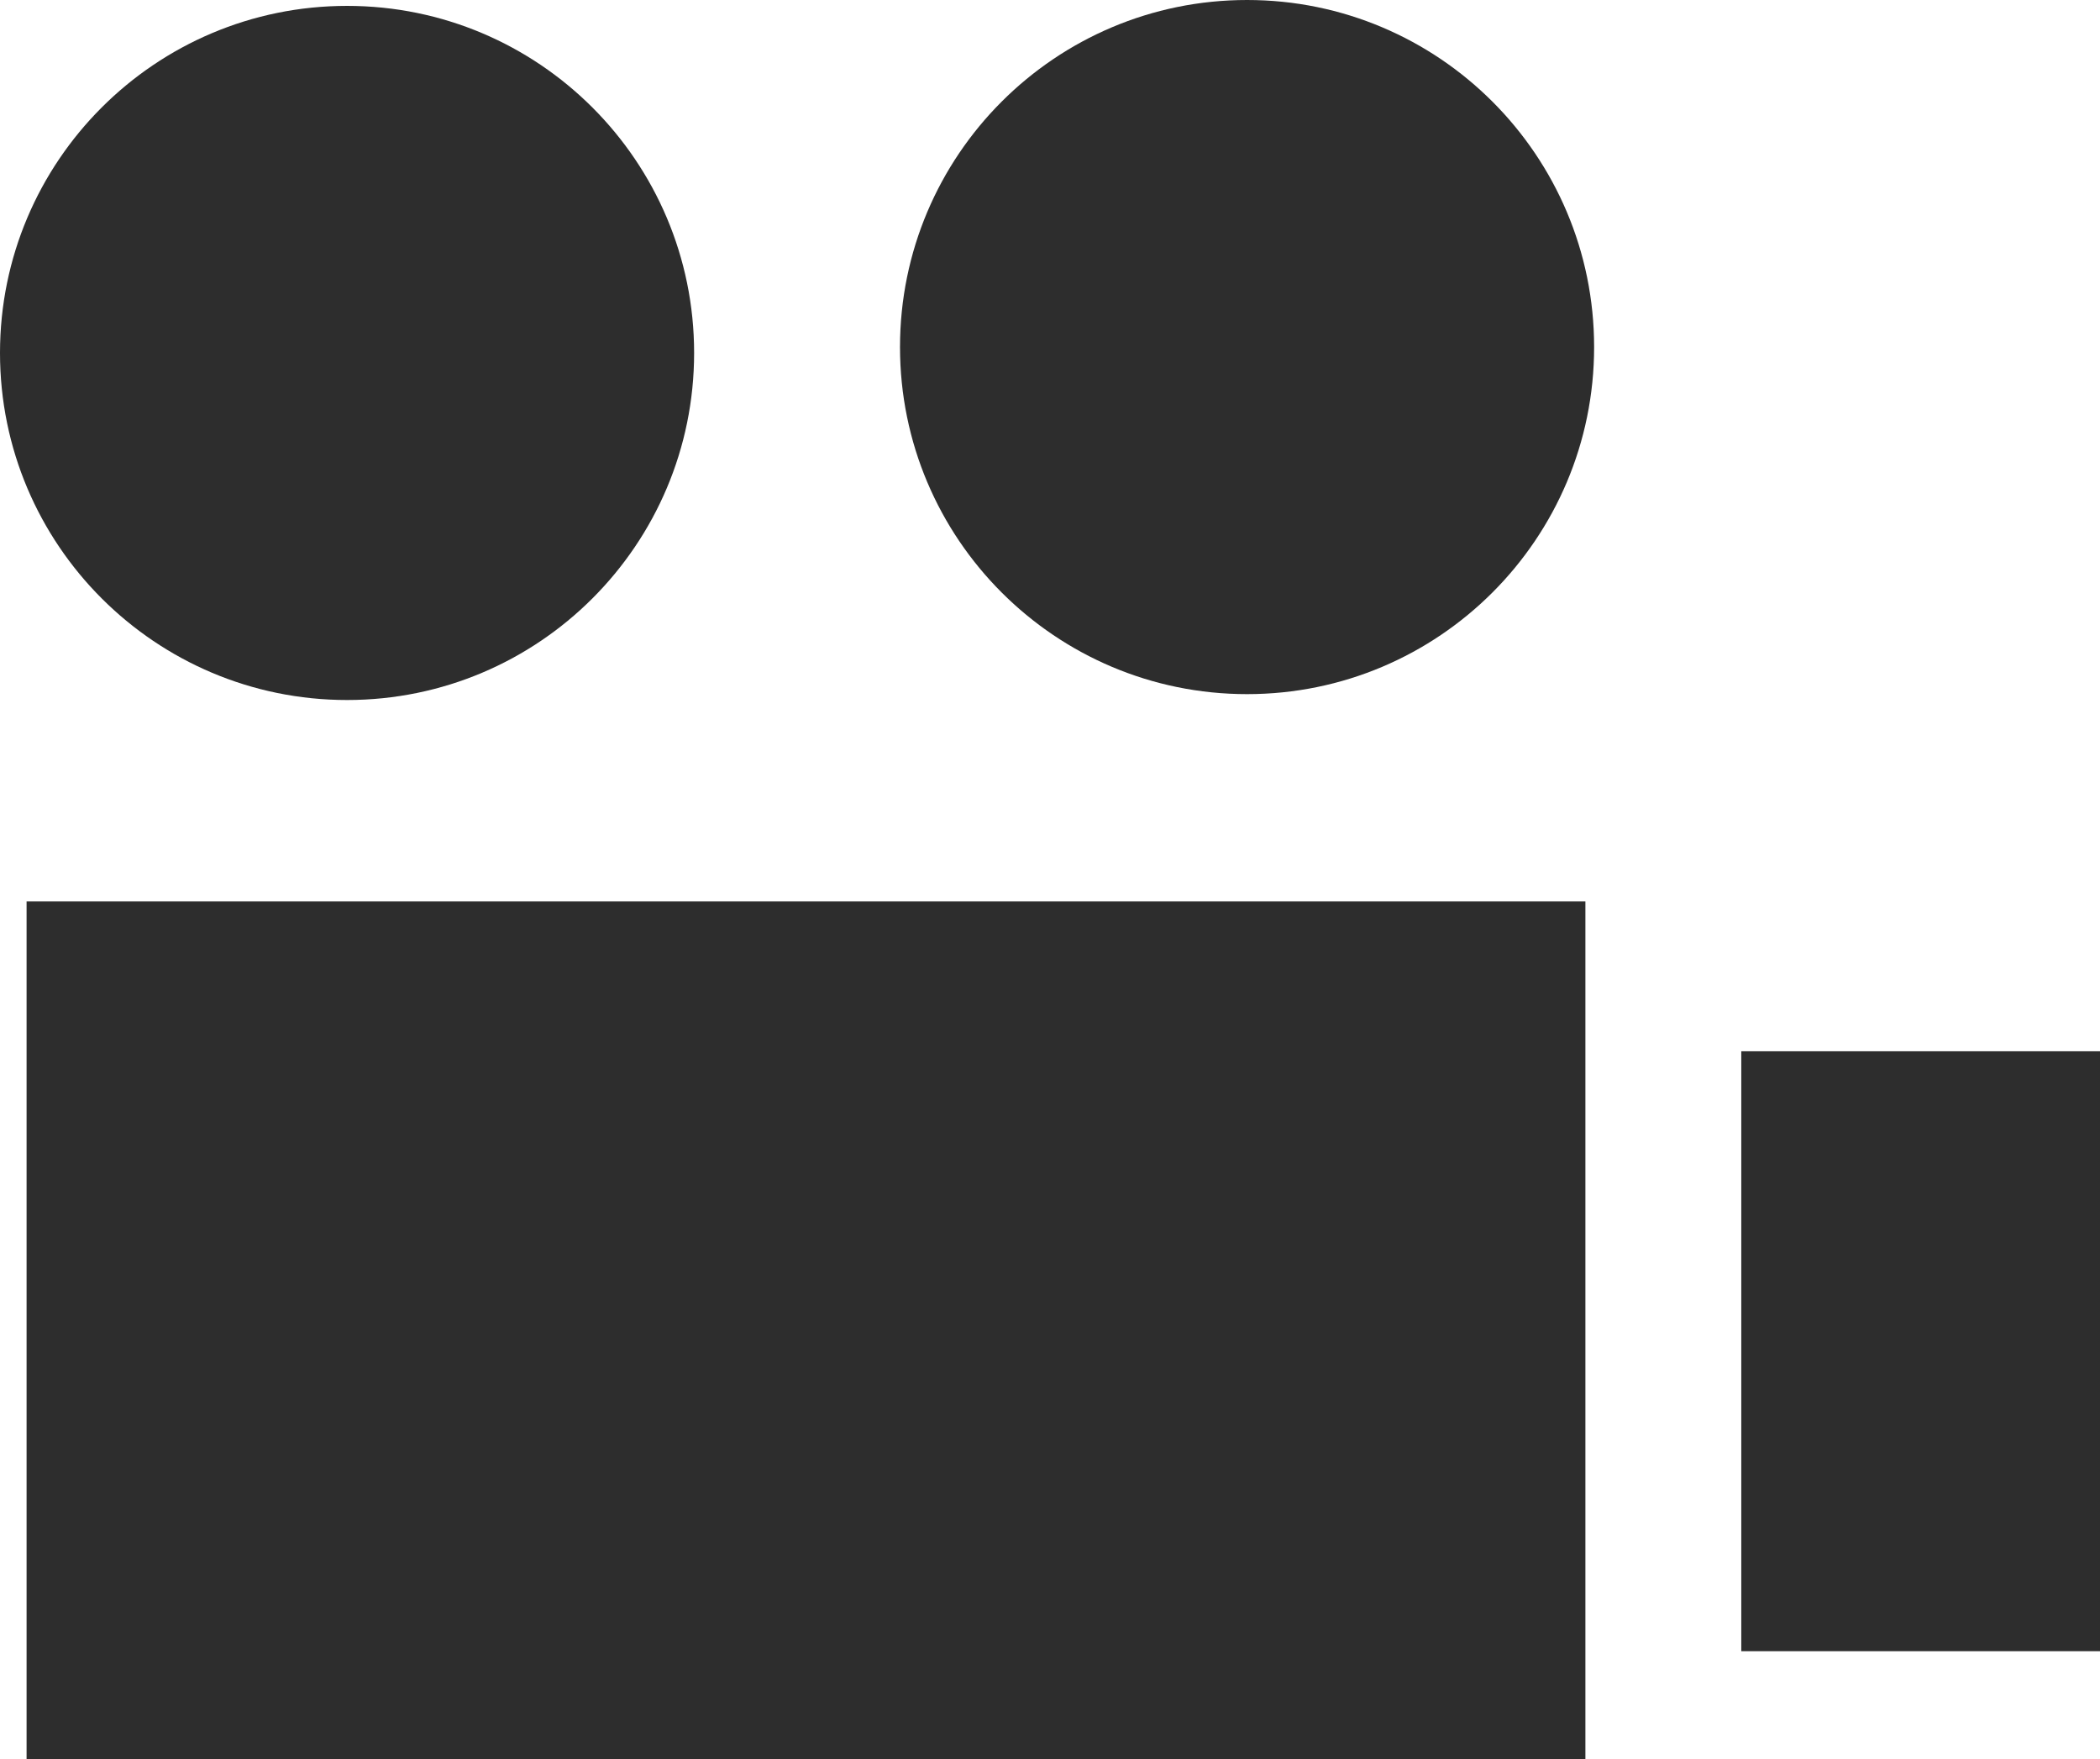
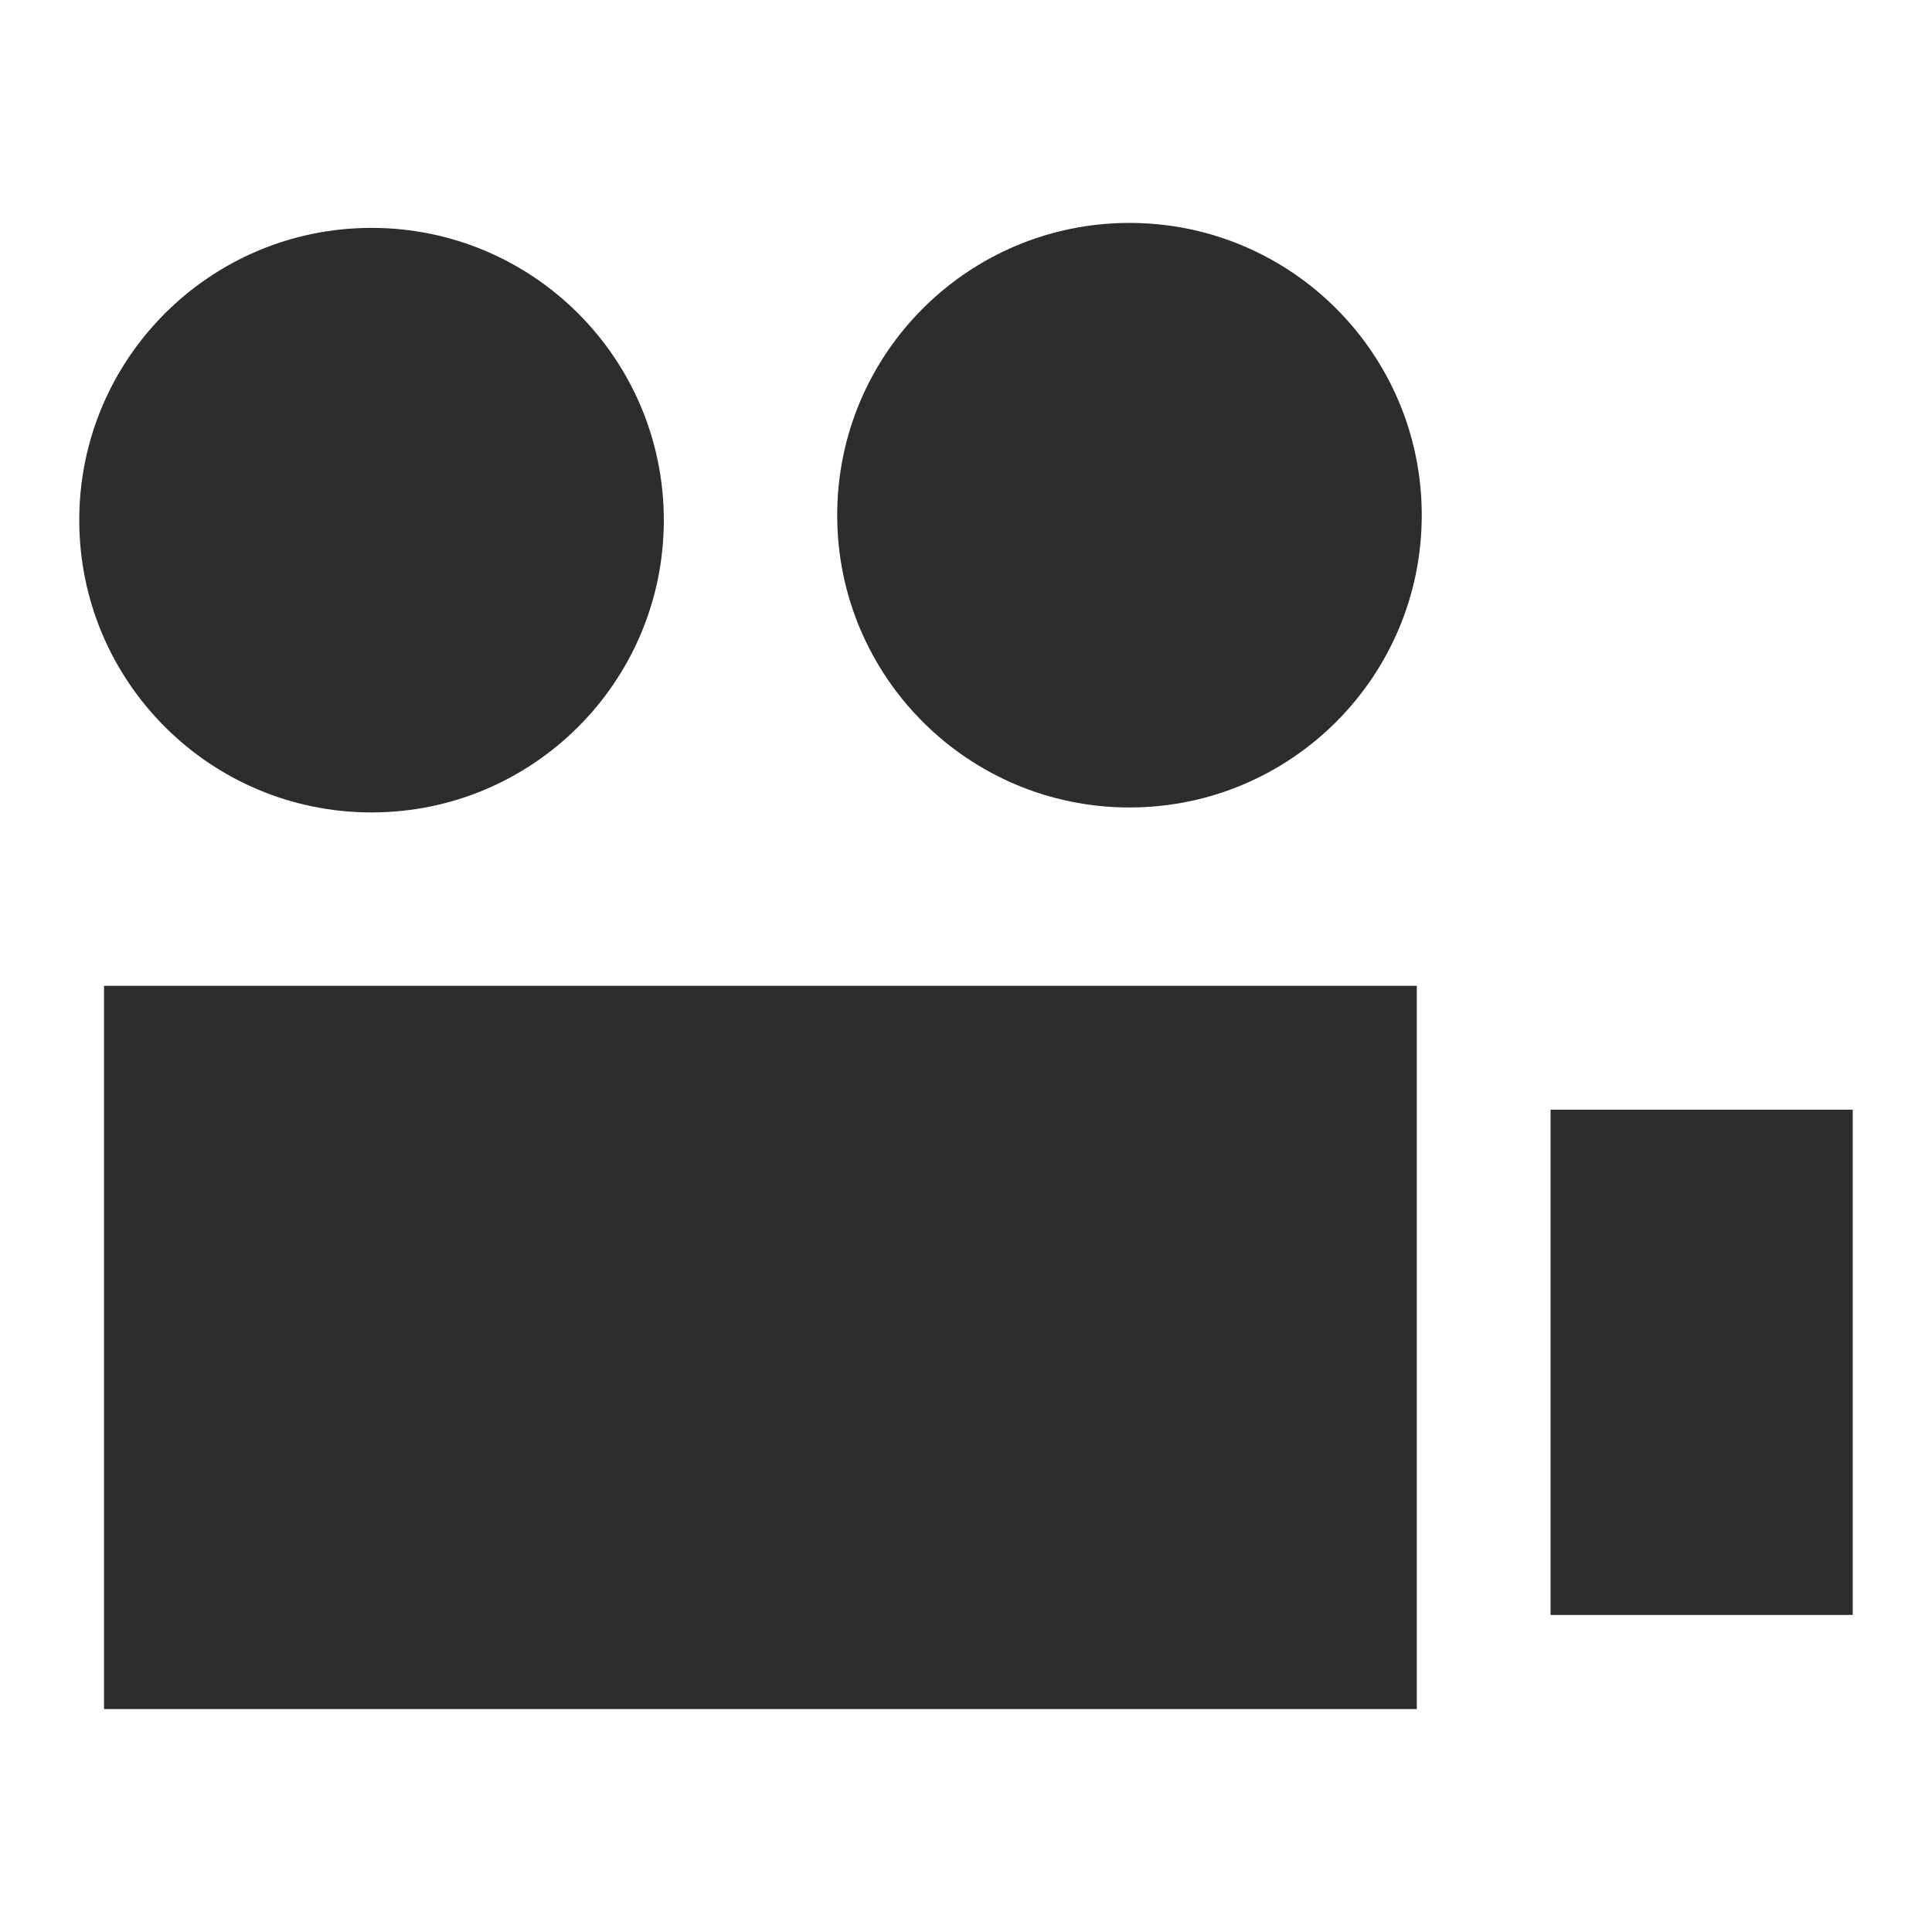
- <svg xmlns="http://www.w3.org/2000/svg" version="1.1" id="Layer_1" x="0px" y="0px" width="35.7px" height="29.9px" viewBox="0 0 35.7 29.9" style="enable-background:new 0 0 35.7 29.9;" xml:space="preserve">
+ <svg xmlns="http://www.w3.org/2000/svg" version="1.1" x="0px" y="0px" width="39px" height="39px" viewBox="0 0 39 39" style="enable-background:new 0 0 39 39;" xml:space="preserve">
  <style type="text/css">
	.st0{display:none;}
	.st1{display:inline;}
	.st2{fill:#2D2D2D;}
	.st3{display:inline;fill:#D81D4A;}
	.st4{fill:#D81D4A;}
	.st5{display:inline;fill:#2D2D2D;}
</style>
-   <g id="musical" class="st0">
-     <g class="st1">
-       <rect x="6.5" y="-3.9" class="st2" width="29.7" height="7.7" />
-       <path class="st2" d="M6.5,25.3c-0.8-0.4-1.6-0.7-2.6-0.7c-2.8,0-5.2,2.3-5.2,5.2c0,2.8,2.3,5.2,5.2,5.2c1.2,0,2.4-0.5,3.4-1.3    c1-0.9,1.5-2,1.7-3.3c0.1-0.7,0.1-1.6,0.1-2.3c0-0.9,0-1.8,0-2.7c0-2.4,0-4.7,0-7.1s0-4.7,0-7.1c0-1.4,0-2.9,0-4.3    c0-0.1,0-0.2,0-0.4H6.5V25.3z" />
-       <path class="st2" d="M36.2,23.3c-0.1-1.5,0-3.1,0-4.6c0-2.3,0-4.7,0-7c0-1.6,0-3.2,0-4.9c0-0.1,0-0.2,0-0.3h-2.6v13.1    c-0.7-0.4-1.6-0.7-2.5-0.7c-2.8,0-5.2,2.3-5.2,5.2c0,2.8,2.3,5.2,5.2,5.2c1.5,0,3-0.7,4-1.9c0.9-1.1,1.2-2.5,1.1-3.9    C36.2,23.3,36.2,23.3,36.2,23.3z" />
-     </g>
-   </g>
-   <g id="musical-dla-dzieci" class="st0">
-     <rect x="6.6" y="-3.9" class="st3" width="29.7" height="7.7" />
-     <g class="st1">
-       <g>
-         <path class="st4" d="M20.4,42.3c-4.7,0-9-3.2-10.2-7.9l2.9-0.7c1,4,5.1,6.5,9.2,5.4c4-1,6.5-5.1,5.4-9.2l2.9-0.7     c1.4,5.6-2,11.4-7.6,12.8C22.1,42.2,21.2,42.3,20.4,42.3z" />
-       </g>
-     </g>
-     <g class="st1">
-       <g>
-         <path class="st4" d="M6.5,21.8c-0.8-0.4-1.6-0.7-2.6-0.7c-2.8,0-5.2,2.3-5.2,5.2s2.3,5.2,5.2,5.2c2.7,0,4.9-2.1,5.1-4.7h0.1V6.5     H6.5V21.8z M3.9,28.2c-1.1,0-1.9-0.9-1.9-1.9c0-1.1,0.9-1.9,1.9-1.9c1.1,0,1.9,0.9,1.9,1.9C5.8,27.4,5,28.2,3.9,28.2z" />
-         <path class="st4" d="M36.2,19.8V6.4h-2.6V16c-0.7-0.4-1.6-0.7-2.5-0.7c-2.8,0-5.2,2.3-5.2,5.2s2.3,5.2,5.2,5.2     c2.8,0,5.2-2.3,5.2-5.2C36.3,20.3,36.3,20,36.2,19.8z M31.1,22.6c-1.1,0-1.9-0.9-1.9-1.9c0-1.1,0.9-1.9,1.9-1.9     c1.1,0,1.9,0.9,1.9,1.9C33.1,21.7,32.2,22.6,31.1,22.6z" />
-       </g>
-     </g>
-   </g>
-   <g id="wyklad-warsztat" class="st0">
-     <g class="st1">
-       <rect x="-2.6" y="25.1" class="st2" width="40.4" height="7.7" />
-       <rect x="8" y="12.4" class="st2" width="19.2" height="7.7" />
-       <circle class="st2" cx="17.5" cy="1.4" r="5.2" />
-     </g>
-   </g>
-   <g id="wystawa" class="st0">
-     <g class="st1">
-       <rect x="5.6" y="29.5" class="st2" width="7.7" height="5.5" />
-       <rect x="21.8" y="29.5" class="st2" width="7.7" height="5.5" />
-     </g>
-     <g class="st1">
-       <g>
-         <rect x="-1.5" y="-3.9" class="st2" width="7.7" height="30.4" />
-         <rect x="28.8" y="-3.9" class="st2" width="7.7" height="30.4" />
-       </g>
-       <circle class="st2" cx="17.5" cy="11.2" r="5.2" />
-     </g>
-   </g>
-   <g id="koncert" class="st0">
-     <g class="st1">
-       <rect x="23.1" y="-6.7" transform="matrix(0.7071 -0.7071 0.7071 0.7071 10.1267 16.0536)" class="st2" width="2.6" height="5.1" />
-       <rect x="35.2" y="5.4" transform="matrix(0.7071 -0.7071 0.7071 0.7071 5.0698 28.1242)" class="st2" width="2.6" height="5.1" />
-       <rect x="26.4" y="-9.9" transform="matrix(0.7071 -0.7071 0.7071 0.7071 13.3518 17.4479)" class="st2" width="2.6" height="5.1" />
-       <rect x="38.5" y="2.2" transform="matrix(0.7071 -0.7071 0.7071 0.7071 8.2949 29.5185)" class="st2" width="2.6" height="5.1" />
-       <rect x="18.1" y="2.7" transform="matrix(0.7071 -0.7071 0.7071 0.7071 2.9879 20.2487)" class="st2" width="15.7" height="7.7" />
-       <path class="st2" d="M7.5,11.2c-7.8,0-14.2,6.3-14.2,14.2s6.3,14.2,14.2,14.2s14.2-6.3,14.2-14.2S15.3,11.2,7.5,11.2z M7.5,31.9    c-3.6,0-6.6-2.9-6.6-6.6s2.9-6.6,6.6-6.6s6.6,2.9,6.6,6.6S11.1,31.9,7.5,31.9z" />
-     </g>
-   </g>
-   <g id="spektakl" class="st0">
-     <g class="st1">
-       <rect x="-2.7" y="-4.1" class="st2" width="40.4" height="7.7" />
-       <g>
-         <circle class="st2" cx="11.4" cy="13.8" r="5.2" />
-         <circle class="st2" cx="23.5" cy="13.8" r="5.2" />
-       </g>
-       <g>
-         <circle class="st2" cx="4.6" cy="26.9" r="5.2" />
-         <circle class="st2" cx="30.3" cy="26.9" r="5.2" />
-         <circle class="st2" cx="16.6" cy="26.9" r="5.2" />
-       </g>
-     </g>
-   </g>
-   <g id="monodram-muzyczny" class="st0">
-     <rect x="13.5" y="20.2" class="st5" width="7.7" height="17" />
-     <circle class="st5" cx="17.4" cy="11" r="5.2" />
-     <g class="st1">
-       <g>
-         <rect x="-1.5" y="-4.1" class="st2" width="7.7" height="30.4" />
-         <rect x="28.8" y="-4.1" class="st2" width="7.7" height="30.4" />
-       </g>
-     </g>
-   </g>
-   <g id="premiera" class="st0">
-     <rect x="1.2" y="10.8" class="st5" width="7.7" height="18.2" />
-     <rect x="26" y="10.8" class="st5" width="7.7" height="18.2" />
-     <path class="st5" d="M29.9-3.6c-2.8,0-5.2,2.3-5.2,5.2c0,0.1,0,0.3,0,0.4c-0.7,3.5-3.8,6.1-7.5,6c-3.5-0.1-6.4-2.5-7.2-5.7   c0-0.3,0.1-0.5,0.1-0.8c0-2.8-2.3-5.2-5.2-5.2c-2.8,0-5.2,2.3-5.2,5.2c0,2.8,2.3,5.2,5.2,5.2c1.2,0,2.3-0.4,3.2-1.1   c1.4,2.4,3.7,4.3,6.4,5.1c0.8,0.2,1.7,0.4,2.6,0.4c4.1,0.1,7.6-2.2,9.4-5.5c0.9,0.7,2,1.2,3.2,1.2c2.8,0,5.2-2.3,5.2-5.2   C35.1-1.3,32.7-3.6,29.9-3.6z" />
-   </g>
-   <rect x="6.4" y="9.3" transform="matrix(6.123234e-17 -1 1 6.123234e-17 -8.8482 36.3243)" class="st2" width="14.6" height="26.5" />
-   <rect x="27.6" y="19.9" transform="matrix(6.123234e-17 -1 1 6.123234e-17 9.7017 55.6698)" class="st2" width="10.2" height="6.1" />
-   <circle class="st2" cx="21.2" cy="5.9" r="5.9" />
-   <circle class="st2" cx="5.9" cy="6" r="5.9" />
+   <g id="edukacja" class="st0">
+     <g id="musical">
+       <g class="st1">
+         <rect x="8.1" y="0.6" class="st2" width="29.7" height="7.7" />
+         <path class="st2" d="M8.1,29.9c-0.8-0.4-1.6-0.7-2.6-0.7c-2.8,0-5.2,2.3-5.2,5.2c0,2.8,2.3,5.2,5.2,5.2c1.2,0,2.4-0.5,3.4-1.3     c1-0.9,1.5-2,1.7-3.3c0.1-0.7,0.1-1.6,0.1-2.3c0-0.9,0-1.8,0-2.7c0-2.4,0-4.7,0-7.1s0-4.7,0-7.1c0-1.4,0-2.9,0-4.3     c0-0.1,0-0.2,0-0.4H8.1V29.9z" />
+         <path class="st2" d="M37.8,27.9c-0.1-1.5,0-3.1,0-4.6c0-2.3,0-4.7,0-7c0-1.6,0-3.2,0-4.9c0-0.1,0-0.2,0-0.3h-2.6v13.1     c-0.7-0.4-1.6-0.7-2.5-0.7c-2.8,0-5.2,2.3-5.2,5.2c0,2.8,2.3,5.2,5.2,5.2c1.5,0,3-0.7,4-1.9c0.9-1.1,1.2-2.5,1.1-3.9     C37.8,27.9,37.8,27.9,37.8,27.9z" />
+       </g>
+     </g>
+     <g id="musical-dla-dzieci">
+       <rect x="8.2" y="0.6" class="st3" width="29.7" height="7.7" />
+       <g class="st1">
+         <g>
+           <path class="st4" d="M22,46.8c-4.7,0-9-3.2-10.2-7.9l2.9-0.7c1,4,5.1,6.5,9.2,5.4c4-1,6.5-5.1,5.4-9.2l2.9-0.7      c1.4,5.6-2,11.4-7.6,12.8C23.8,46.8,22.9,46.8,22,46.8z" />
+         </g>
+       </g>
+       <g class="st1">
+         <g>
+           <path class="st4" d="M8.1,26.4c-0.8-0.4-1.6-0.7-2.6-0.7c-2.8,0-5.2,2.3-5.2,5.2s2.3,5.2,5.2,5.2c2.7,0,4.9-2.1,5.1-4.7h0.1V11      H8.1V26.4z M5.5,32.8c-1.1,0-1.9-0.9-1.9-1.9c0-1.1,0.9-1.9,1.9-1.9c1.1,0,1.9,0.9,1.9,1.9C7.4,31.9,6.6,32.8,5.5,32.8z" />
+           <path class="st4" d="M37.8,24.4V10.9h-2.6v9.6c-0.7-0.4-1.6-0.7-2.5-0.7c-2.8,0-5.2,2.3-5.2,5.2s2.3,5.2,5.2,5.2      c2.8,0,5.2-2.3,5.2-5.2C37.9,24.9,37.9,24.5,37.8,24.4z M32.8,27.1c-1.1,0-1.9-0.9-1.9-1.9c0-1.1,0.9-1.9,1.9-1.9      c1.1,0,1.9,0.9,1.9,1.9C34.8,26.2,33.8,27.1,32.8,27.1z" />
+         </g>
+       </g>
+     </g>
+     <g id="wyklad-warsztat">
+       <g class="st1">
+         <rect x="-1" y="29.6" class="st2" width="40.4" height="7.7" />
+         <rect x="9.6" y="16.9" class="st2" width="19.2" height="7.7" />
+         <circle class="st2" cx="19.1" cy="5.9" r="5.2" />
+       </g>
+     </g>
+     <g id="wystawa">
+       <g class="st1">
+         <rect x="7.1" y="34.1" class="st2" width="7.7" height="5.5" />
+         <rect x="23.4" y="34.1" class="st2" width="7.7" height="5.5" />
+       </g>
+       <g class="st1">
+         <g>
+           <rect x="0.1" y="0.6" class="st2" width="7.7" height="30.4" />
+           <rect x="30.4" y="0.6" class="st2" width="7.7" height="30.4" />
+         </g>
+         <circle class="st2" cx="19.1" cy="15.8" r="5.2" />
+       </g>
+     </g>
+     <g id="koncert">
+       <g class="st1">
+         <rect x="24.7" y="-2.2" transform="matrix(0.7071 -0.7071 0.7071 0.7071 7.3879 18.5042)" class="st2" width="2.6" height="5.1" />
+         <rect x="36.9" y="9.9" transform="matrix(0.7071 -0.7071 0.7071 0.7071 2.3542 30.6344)" class="st2" width="2.6" height="5.1" />
+         <rect x="28" y="-5.4" transform="matrix(0.7071 -0.7071 0.7071 0.7071 10.6173 19.8969)" class="st2" width="2.6" height="5.1" />
+         <rect x="40.2" y="6.7" transform="matrix(0.7071 -0.7071 0.7071 0.7071 5.5836 32.0271)" class="st2" width="2.6" height="5.1" />
+         <rect x="19.8" y="7.2" transform="matrix(0.7071 -0.7071 0.7071 0.7071 0.2634 22.7758)" class="st2" width="15.7" height="7.7" />
+         <path class="st2" d="M9.1,15.8c-7.8,0-14.2,6.3-14.2,14.2S1.2,44.2,9.1,44.2s14.2-6.3,14.2-14.2S16.9,15.8,9.1,15.8z M9.1,36.4     c-3.6,0-6.6-2.9-6.6-6.6s2.9-6.6,6.6-6.6s6.6,2.9,6.6,6.6C15.8,33.6,12.8,36.4,9.1,36.4z" />
+       </g>
+     </g>
+     <g id="spektakl">
+       <g class="st1">
+         <rect x="-1.1" y="0.4" class="st2" width="40.4" height="7.7" />
+         <g>
+           <circle class="st2" cx="13" cy="18.4" r="5.2" />
+           <circle class="st2" cx="25.1" cy="18.4" r="5.2" />
+         </g>
+         <g>
+           <circle class="st2" cx="6.2" cy="31.4" r="5.2" />
+           <circle class="st2" cx="31.9" cy="31.4" r="5.2" />
+           <circle class="st2" cx="18.2" cy="31.4" r="5.2" />
+         </g>
+       </g>
+     </g>
+     <g id="monodram-muzyczny">
+       <rect x="15.1" y="24.8" class="st5" width="7.7" height="17" />
+       <circle class="st5" cx="19" cy="15.5" r="5.2" />
+       <g class="st1">
+         <g>
+           <rect x="0.1" y="0.4" class="st2" width="7.7" height="30.4" />
+           <rect x="30.4" y="0.4" class="st2" width="7.7" height="30.4" />
+         </g>
+       </g>
+     </g>
+     <g id="premiera">
+       <rect x="2.8" y="15.3" class="st5" width="7.7" height="18.2" />
+       <rect x="27.6" y="15.3" class="st5" width="7.7" height="18.2" />
+       <path class="st5" d="M31.6,0.9c-2.8,0-5.2,2.3-5.2,5.2c0,0.1,0,0.3,0,0.4c-0.7,3.5-3.8,6.1-7.5,6c-3.5-0.1-6.4-2.5-7.2-5.7    c0-0.3,0.1-0.5,0.1-0.8c0-2.8-2.3-5.2-5.2-5.2C3.7,0.8,1.3,3.1,1.3,6c0,2.8,2.3,5.2,5.2,5.2c1.2,0,2.3-0.4,3.2-1.1    c1.4,2.4,3.7,4.3,6.4,5.1c0.8,0.2,1.7,0.4,2.6,0.4c4.1,0.1,7.6-2.2,9.4-5.5c0.9,0.7,2,1.2,3.2,1.2c2.8,0,5.2-2.3,5.2-5.2    C36.8,3.2,34.3,0.9,31.6,0.9z" />
+     </g>
+     <rect x="-1.4" y="7.5" class="st5" width="41.7" height="1.6" />
+     <rect x="-1.3" y="15" class="st5" width="41.7" height="1.6" />
+     <rect x="-1.3" y="22.4" class="st5" width="41.7" height="1.6" />
+     <rect x="-1.4" y="29.8" class="st5" width="41.7" height="1.6" />
+     <rect x="-1.3" y="37.3" class="st5" width="41.7" height="1.6" />
+     <circle class="st5" cx="11.4" cy="23.4" r="5.2" />
+     <rect x="14" y="0.1" class="st5" width="2.6" height="23.7" />
+   </g>
+   <g id="warsztat" class="st0">
+     <g class="st1">
+       <rect x="21" y="31.3" class="st2" width="18.1" height="7.8" />
+       <ellipse class="st2" cx="30.1" cy="20.3" rx="4.9" ry="5.2" />
+       <rect x="-0.2" y="17.3" class="st2" width="18.1" height="22" />
+       <ellipse class="st2" cx="8.9" cy="6.4" rx="4.9" ry="5.2" />
+     </g>
+   </g>
+   <g id="spektakl_muzyczny" class="st0">
+     <g class="st1">
+       <rect x="16.1" y="0" class="st2" width="7.2" height="15.8" />
+       <circle class="st2" cx="7.6" cy="6" r="4.8" />
+       <path class="st2" d="M31.4,1.1c-2.6,0-4.8,2.1-4.8,4.8s2.1,4.8,4.8,4.8s4.8-2.1,4.8-4.8S34.1,1.1,31.4,1.1z M31.4,7.7    c-1,0-1.8-0.8-1.8-1.8c0-1,0.8-1.8,1.8-1.8c1,0,1.8,0.8,1.8,1.8C33.3,6.9,32.5,7.7,31.4,7.7z" />
+       <path class="st2" d="M19.6,18.3c-5.7,0-10.2,4.6-10.2,10.2S14,38.8,19.6,38.8s10.2-4.6,10.2-10.2S25.3,18.3,19.6,18.3z M19.6,33.3    c-2.6,0-4.7-2.1-4.7-4.7s2.1-4.7,4.7-4.7s4.7,2.1,4.7,4.7C24.4,31.2,22.2,33.3,19.6,33.3z" />
+     </g>
+   </g>
+   <g id="spektakl_familijny" class="st0">
+     <g class="st1">
+       <g>
+         <rect x="3.6" y="29.7" class="st2" width="7.3" height="7.7" />
+         <rect x="3.6" y="1.6" class="st2" width="7.3" height="7.7" />
+       </g>
+       <path class="st2" d="M17,1.3c10.1-0.1,18.3,8,18.4,18.1c0.1,10.1-8,18.3-18.1,18.4" />
+     </g>
+   </g>
+   <g id="salon_poezji" class="st0">
+     <g class="st1">
+       <rect x="2.2" y="2" class="st2" width="6.8" height="34.6" />
+       <rect x="13.8" y="6.2" class="st2" width="6.8" height="30.4" />
+       <polygon class="st2" points="22.7,11.3 29.1,8.9 36.8,34.5 30.4,37   " />
+     </g>
+   </g>
+   <g id="premiera_00000039845462209195030350000001554899127189298574_" class="st0">
+     <g class="st1">
+       <rect x="2.7" y="14.6" class="st2" width="3.8" height="22.4" />
+       <path class="st2" d="M34.2,2c-1.4,0-2.7,0.7-3.6,1.8c-1.2,1.5-0.8,3.2-1.1,5c-0.2,1.4-1,3-1.9,4.1C25.8,15.4,23,17,20,17.1    c-2.7,0.2-5.4-0.9-7.3-2.8c-1.2-1.2-2.1-2.6-2.7-4.3C9.4,8.2,9.6,6.1,8.7,4.4C8,2.9,6.4,2,4.8,2C2.2,2,0.2,4.2,0.2,7    c0,2.7,2.1,5,4.7,5c1.1,0,2-0.4,2.8-1.1c0.7,2,1.9,3.9,3.4,5.4c2.4,2.3,5.5,3.6,8.7,3.6c0.2,0,0.4,0,0.6,0    c5.2-0.3,9.6-3.9,11.4-8.8c0.7,0.5,1.6,0.8,2.5,0.8c2.5,0,4.7-2.2,4.7-5C38.8,4.2,36.8,2,34.2,2z" />
+       <rect x="32.1" y="14.6" class="st2" width="3.8" height="22.4" />
+     </g>
+   </g>
+   <g id="pokaz" class="st0">
+     <path class="st5" d="M35.6,1.5l-2.7,0.6c1.9,7.6-2.7,15.3-10.2,17.2c-0.6,0.2-1.1,0.3-1.7,0.3l-4.5-7l10.4-6.6l-3.9-6L10.6,8l3.9,6   l3.8,5.8c-2.2-0.2-4.4-0.8-6.3-1.9c-3.2-1.9-5.6-5-6.5-8.7L2.8,10c1.1,4.4,3.9,8.1,7.8,10.4c2.7,1.6,5.7,2.4,8.6,2.4   c0.3,0,0.6,0,0.8,0l4.2,6.5c-0.8,0-1.7,0.3-2.4,0.7c-2.2,1.4-2.9,4.4-1.5,6.6c1.4,2.2,4.4,2.9,6.6,1.5c1.3-0.8,2.1-2.3,2.2-3.8   c0.2-2.3-1.7-4.2-2.9-6c-1.2-1.9-2.5-3.8-3.7-5.7c0.3-0.1,0.5-0.1,0.7-0.2C32.4,19.9,37.9,10.6,35.6,1.5z" />
+   </g>
+   <g id="monodram" class="st0">
+     <circle class="st5" cx="20.2" cy="16.2" r="9.3" />
+     <rect x="-0.7" y="28.5" class="st5" width="41.7" height="4.2" />
+   </g>
+   <g id="koncert_familijny" class="st0">
+     <g class="st1">
+       <path class="st2" d="M35.3,30.8L35.3,30.8L26.5,17l8.4-5.4l-4.2-6.5l-10.5,6.8l2,3.2L30.5,28c-0.9,0-1.8,0.3-2.6,0.8    c-2.4,1.5-3.1,4.7-1.6,7.1c1.5,2.4,4.7,3.1,7.1,1.6C35.8,36.1,36.5,33.1,35.3,30.8z" />
+       <path class="st2" d="M12.7,19.4L12.7,19.4l8.5-17.9l-2.4-1.1l-6.3,13.5c-0.5-0.7-1.2-1.4-2-1.8c-2.6-1.2-5.6-0.1-6.9,2.5    c-1.2,2.6-0.1,5.6,2.5,6.9C8.5,22.6,11.3,21.6,12.7,19.4z" />
+     </g>
+   </g>
+   <g id="koncert_edukacyjny" class="st0">
+     <g class="st1">
+       <circle class="st2" cx="31.2" cy="10.4" r="5.2" />
+       <rect x="2.6" y="9.6" class="st2" width="7.7" height="24.2" />
+       <rect x="14.9" y="16" class="st2" width="7.7" height="17.7" />
+       <rect x="26.8" y="20.6" class="st2" width="7.7" height="13.1" />
+     </g>
+   </g>
+   <g id="festiwal">
+     <g>
+       <rect x="2.1" y="19.9" class="st2" width="26.5" height="14.6" />
+       <rect x="31.3" y="22.4" class="st2" width="6.1" height="10.2" />
+       <circle class="st2" cx="22.8" cy="10.4" r="5.9" />
+       <circle class="st2" cx="7.5" cy="10.5" r="5.9" />
+     </g>
+   </g>
+   <g id="edukacyjny" class="st0">
+     <g id="goscinny" class="st1">
+       <g>
+         <g>
+           <path class="st2" d="M15.9,37.1c-5.3-1.3-9.2-6.2-9.3-11.9h3.5c0,4.8,3.9,8.8,8.8,8.8c4.8,0,8.8-4,8.8-8.8h3.5      c0,6.8-5.5,12.3-12.2,12.3C17.9,37.5,16.9,37.4,15.9,37.1z" />
+         </g>
+       </g>
+       <rect x="-0.7" y="13.8" class="st2" width="40.4" height="7.7" />
+       <rect x="9.9" y="1.1" class="st2" width="19.2" height="7.7" />
+     </g>
+   </g>
+   <g id="koncert_00000132085226507862638870000009764314829319038123_" class="st0">
+     <rect x="21.2" y="3.5" transform="matrix(0.7071 -0.7071 0.7071 0.7071 2.4122 17.502)" class="st5" width="2.4" height="4.6" />
+     <rect x="32.1" y="14.5" transform="matrix(0.7071 -0.7071 0.7071 0.7071 -2.111 28.4785)" class="st5" width="2.4" height="4.6" />
+     <rect x="24.2" y="0.7" transform="matrix(0.7071 -0.7071 0.7071 0.7071 5.3113 18.831)" class="st5" width="2.4" height="4.6" />
+     <rect x="35.1" y="11.6" transform="matrix(0.7071 -0.7071 0.7071 0.7071 0.8146 29.7433)" class="st5" width="2.4" height="4.6" />
+     <path class="st5" d="M34.1,9.9l-4.9-4.9l-9.7,9.7c-1.8-1-4-1.6-6.2-1.6C6.2,13,0.4,18.7,0.4,25.9s5.7,12.9,12.9,12.9   s12.9-5.7,12.9-12.9c0-2.3-0.6-4.5-1.7-6.4L34.1,9.9z M13.3,31.8c-3.3,0-5.9-2.6-5.9-5.9s2.6-6,6-6s6,2.6,6,6   C19.3,29.3,16.6,31.8,13.3,31.8z" />
+   </g>
+   <g id="monodram_00000112595544190519136040000001529538503238888862_" class="st0">
+     <g id="monodram-muzyczny_00000127755214011083108080000005504588030606926485_" class="st1">
+       <rect x="15.5" y="22" class="st2" width="7.7" height="17" />
+       <circle class="st2" cx="19.4" cy="12.8" r="5.2" />
+       <g>
+         <g>
+           <rect x="0.5" y="-2.3" class="st2" width="7.7" height="30.4" />
+           <rect x="30.8" y="-2.3" class="st2" width="7.7" height="30.4" />
+         </g>
+       </g>
+     </g>
+   </g>
+   <g id="musical_dla_dzieci" class="st0">
+     <rect x="8.4" y="0.5" class="st3" width="29.7" height="7.7" />
+     <g class="st1">
+       <g>
+         <path class="st4" d="M20.5,38.8c-4.7,0-9-3.2-10.2-7.9l2.9-0.7c1,4,5.1,6.5,9.2,5.4c4-1,6.5-5.1,5.4-9.2l2.9-0.7     c1.4,5.6-2,11.4-7.6,12.8C22.2,38.7,21.4,38.8,20.5,38.8z" />
+       </g>
+     </g>
+     <g class="st1">
+       <g>
+         <path class="st4" d="M8.4,20.4c-0.8-0.4-1.6-0.7-2.6-0.7c-2.8,0-5.2,2.3-5.2,5.2c0,2.9,2.3,5.2,5.2,5.2c2.2,0,4.2-1.6,4.9-3.7     c0.5-1.6,0.3-3.5,0.3-5.2c0-3.5,0-7.1,0-10.6c0-0.2,0-0.5,0-0.7H8.4V20.4z M5.8,26.8c-1.1,0-1.9-0.9-1.9-1.9     c0-1.1,0.9-1.9,1.9-1.9c1.1,0,1.9,0.9,1.9,1.9C7.8,25.9,6.9,26.8,5.8,26.8z" />
+         <path class="st4" d="M38.2,18.3c0-0.5,0-1.1-0.1-1.6c0-0.6,0-6.9,0-6.9c0,0-2.6,0-2.6,0v4.8c-0.7-0.4-1.6-0.7-2.5-0.7     c-2.8,0-5.2,2.3-5.2,5.2c0,2.9,2.3,5.2,5.2,5.2c1.7,0,3.3-0.9,4.3-2.3C38,20.8,38.2,19.6,38.2,18.3z M33.1,21.1     c-1.1,0-1.9-0.9-1.9-1.9c0-1.1,0.9-1.9,1.9-1.9c1.1,0,1.9,0.9,1.9,1.9C35,20.3,34.1,21.1,33.1,21.1z" />
+       </g>
+     </g>
+   </g>
+   <g id="musical_00000020378449555159311690000011158705996151581341_" class="st0">
+     <rect x="8.6" y="0.1" class="st5" width="29.7" height="7.7" />
+     <path class="st5" d="M8.6,28.1C7.8,27.7,7,27.4,6,27.4c-2.8,0-5.2,2.3-5.2,5.2c0,2.8,2.3,5.2,5.2,5.2c1.2,0,2.4-0.5,3.4-1.3   c1-0.9,1.5-2,1.7-3.3c0.1-0.7,0.1-1.6,0.1-2.3c0-0.9,0-1.8,0-2.7c0-2.4,0-4.7,0-7.1s0-4.7,0-7.1c0-1.4,0-1.9,0-3.3   c0-0.1,0-0.2,0-0.4H8.6V28.1z" />
+     <path class="st5" d="M38.4,26c-0.1-1.5,0-3.1,0-4.6c0-2.3,0-4.7,0-7c0-1.6,0-2.2,0-3.9c0-0.1,0-0.2,0-0.3h-2.6v12.1   c-0.7-0.4-1.6-0.7-2.5-0.7c-2.8,0-5.2,2.3-5.2,5.2c0,2.8,2.3,5.2,5.2,5.2c1.5,0,3-0.7,4-1.9c0.9-1.1,1.2-2.5,1.1-3.9   C38.4,26.1,38.4,26.1,38.4,26z" />
+   </g>
+   <g id="operetka_00000006699770087838417400000014113532126148262069_" class="st0">
+     <g id="operetka" class="st1">
+       <circle class="st2" cx="15.2" cy="7.7" r="7.1" />
+       <circle class="st2" cx="30.8" cy="7.7" r="7.1" />
+       <rect x="1" y="0.1" class="st2" width="4.2" height="38.9" />
+     </g>
+   </g>
+   <g id="spektakl_baletowy" class="st0">
+     <g id="spektakl-baletowy" class="st1">
+       <g>
+         <path class="st2" d="M3.3,42.2c-0.1-8.7,6.9-15.7,15.5-15.8c8.7-0.1,15.7,6.9,15.8,15.5" />
+         <rect x="9.4" y="15.1" class="st2" width="19.2" height="10.2" />
+         <circle class="st2" cx="19" cy="8.6" r="5.2" />
+         <circle class="st2" cx="11.9" cy="2.9" r="2.6" />
+       </g>
+     </g>
+   </g>
+   <g id="spektakl_00000013180651804621884680000001422566639138025370_" class="st0">
+     <g id="spektakl_00000152983191390929420420000008436630361902504611_" class="st1">
+       <g>
+         <rect x="-0.7" y="1.4" class="st2" width="40.4" height="7.7" />
+         <g>
+           <circle class="st2" cx="13.5" cy="19.3" r="5.2" />
+           <circle class="st2" cx="25.6" cy="19.3" r="5.2" />
+         </g>
+         <g>
+           <circle class="st2" cx="6.7" cy="32.4" r="5.2" />
+           <circle class="st2" cx="32.4" cy="32.4" r="5.2" />
+           <circle class="st2" cx="18.7" cy="32.4" r="5.2" />
+         </g>
+       </g>
+     </g>
+   </g>
+   <g id="widowisko_muzyczne" class="st0">
+     <g id="widowisko-muzyczne" class="st1">
+       <circle class="st2" cx="5.4" cy="5.5" r="5.2" />
+       <rect x="31" y="0.3" class="st2" width="13.5" height="7.7" />
+       <path class="st2" d="M18.7,10.3h-2.6v18.9c-0.8-0.4-1.6-0.7-2.6-0.7c-2.8,0-5.2,2.3-5.2,5.2c0,2.9,2.3,5.2,5.2,5.2    c2.3,0,4-1.5,4.8-3.6c0.5-1.3,0.4-2.5,0.4-3.9c0-3.4,0-6.9,0-10.3C18.7,17.5,18.7,13.9,18.7,10.3z" />
+       <path class="st2" d="M33.8,27.1c0-0.8,0-1.6,0-2.4c0-3.6,0-7.2,0-10.8c0-1.2,0-2.4,0-3.6h-2.6v13.1c-0.7-0.4-1.6-0.7-2.5-0.7    c-2.8,0-5.2,2.3-5.2,5.2c0,2.8,2.3,5.2,5.2,5.2c2.3,0,4.1-1.4,4.8-3.6C33.8,28.7,33.8,27.9,33.8,27.1z" />
+     </g>
+   </g>
+   <g id="wystawa_00000060012093815064824570000012485706849789292692_" class="st0">
+     <g id="wystawa_00000173126288994236338830000006683544263792706459_" class="st1">
+       <g>
+         <rect x="7.5" y="33.5" class="st2" width="7.7" height="5.5" />
+         <rect x="23.7" y="33.5" class="st2" width="7.7" height="5.5" />
+       </g>
+       <g>
+         <g>
+           <rect x="0.5" class="st2" width="7.7" height="30.4" />
+           <rect x="30.8" class="st2" width="7.7" height="30.4" />
+         </g>
+         <circle class="st2" cx="19.5" cy="15.2" r="5.2" />
+       </g>
+     </g>
+   </g>
+   <g id="wyklad" class="st0">
+     <g id="wyklad-warsztat_00000159455379002970205090000015602296651598155170_" class="st1">
+       <g>
+         <rect x="-0.7" y="31.2" class="st2" width="40.4" height="7.7" />
+         <rect x="9.9" y="18.5" class="st2" width="19.2" height="7.7" />
+         <circle class="st2" cx="19.5" cy="7.5" r="5.2" />
+       </g>
+     </g>
+   </g>
</svg>
